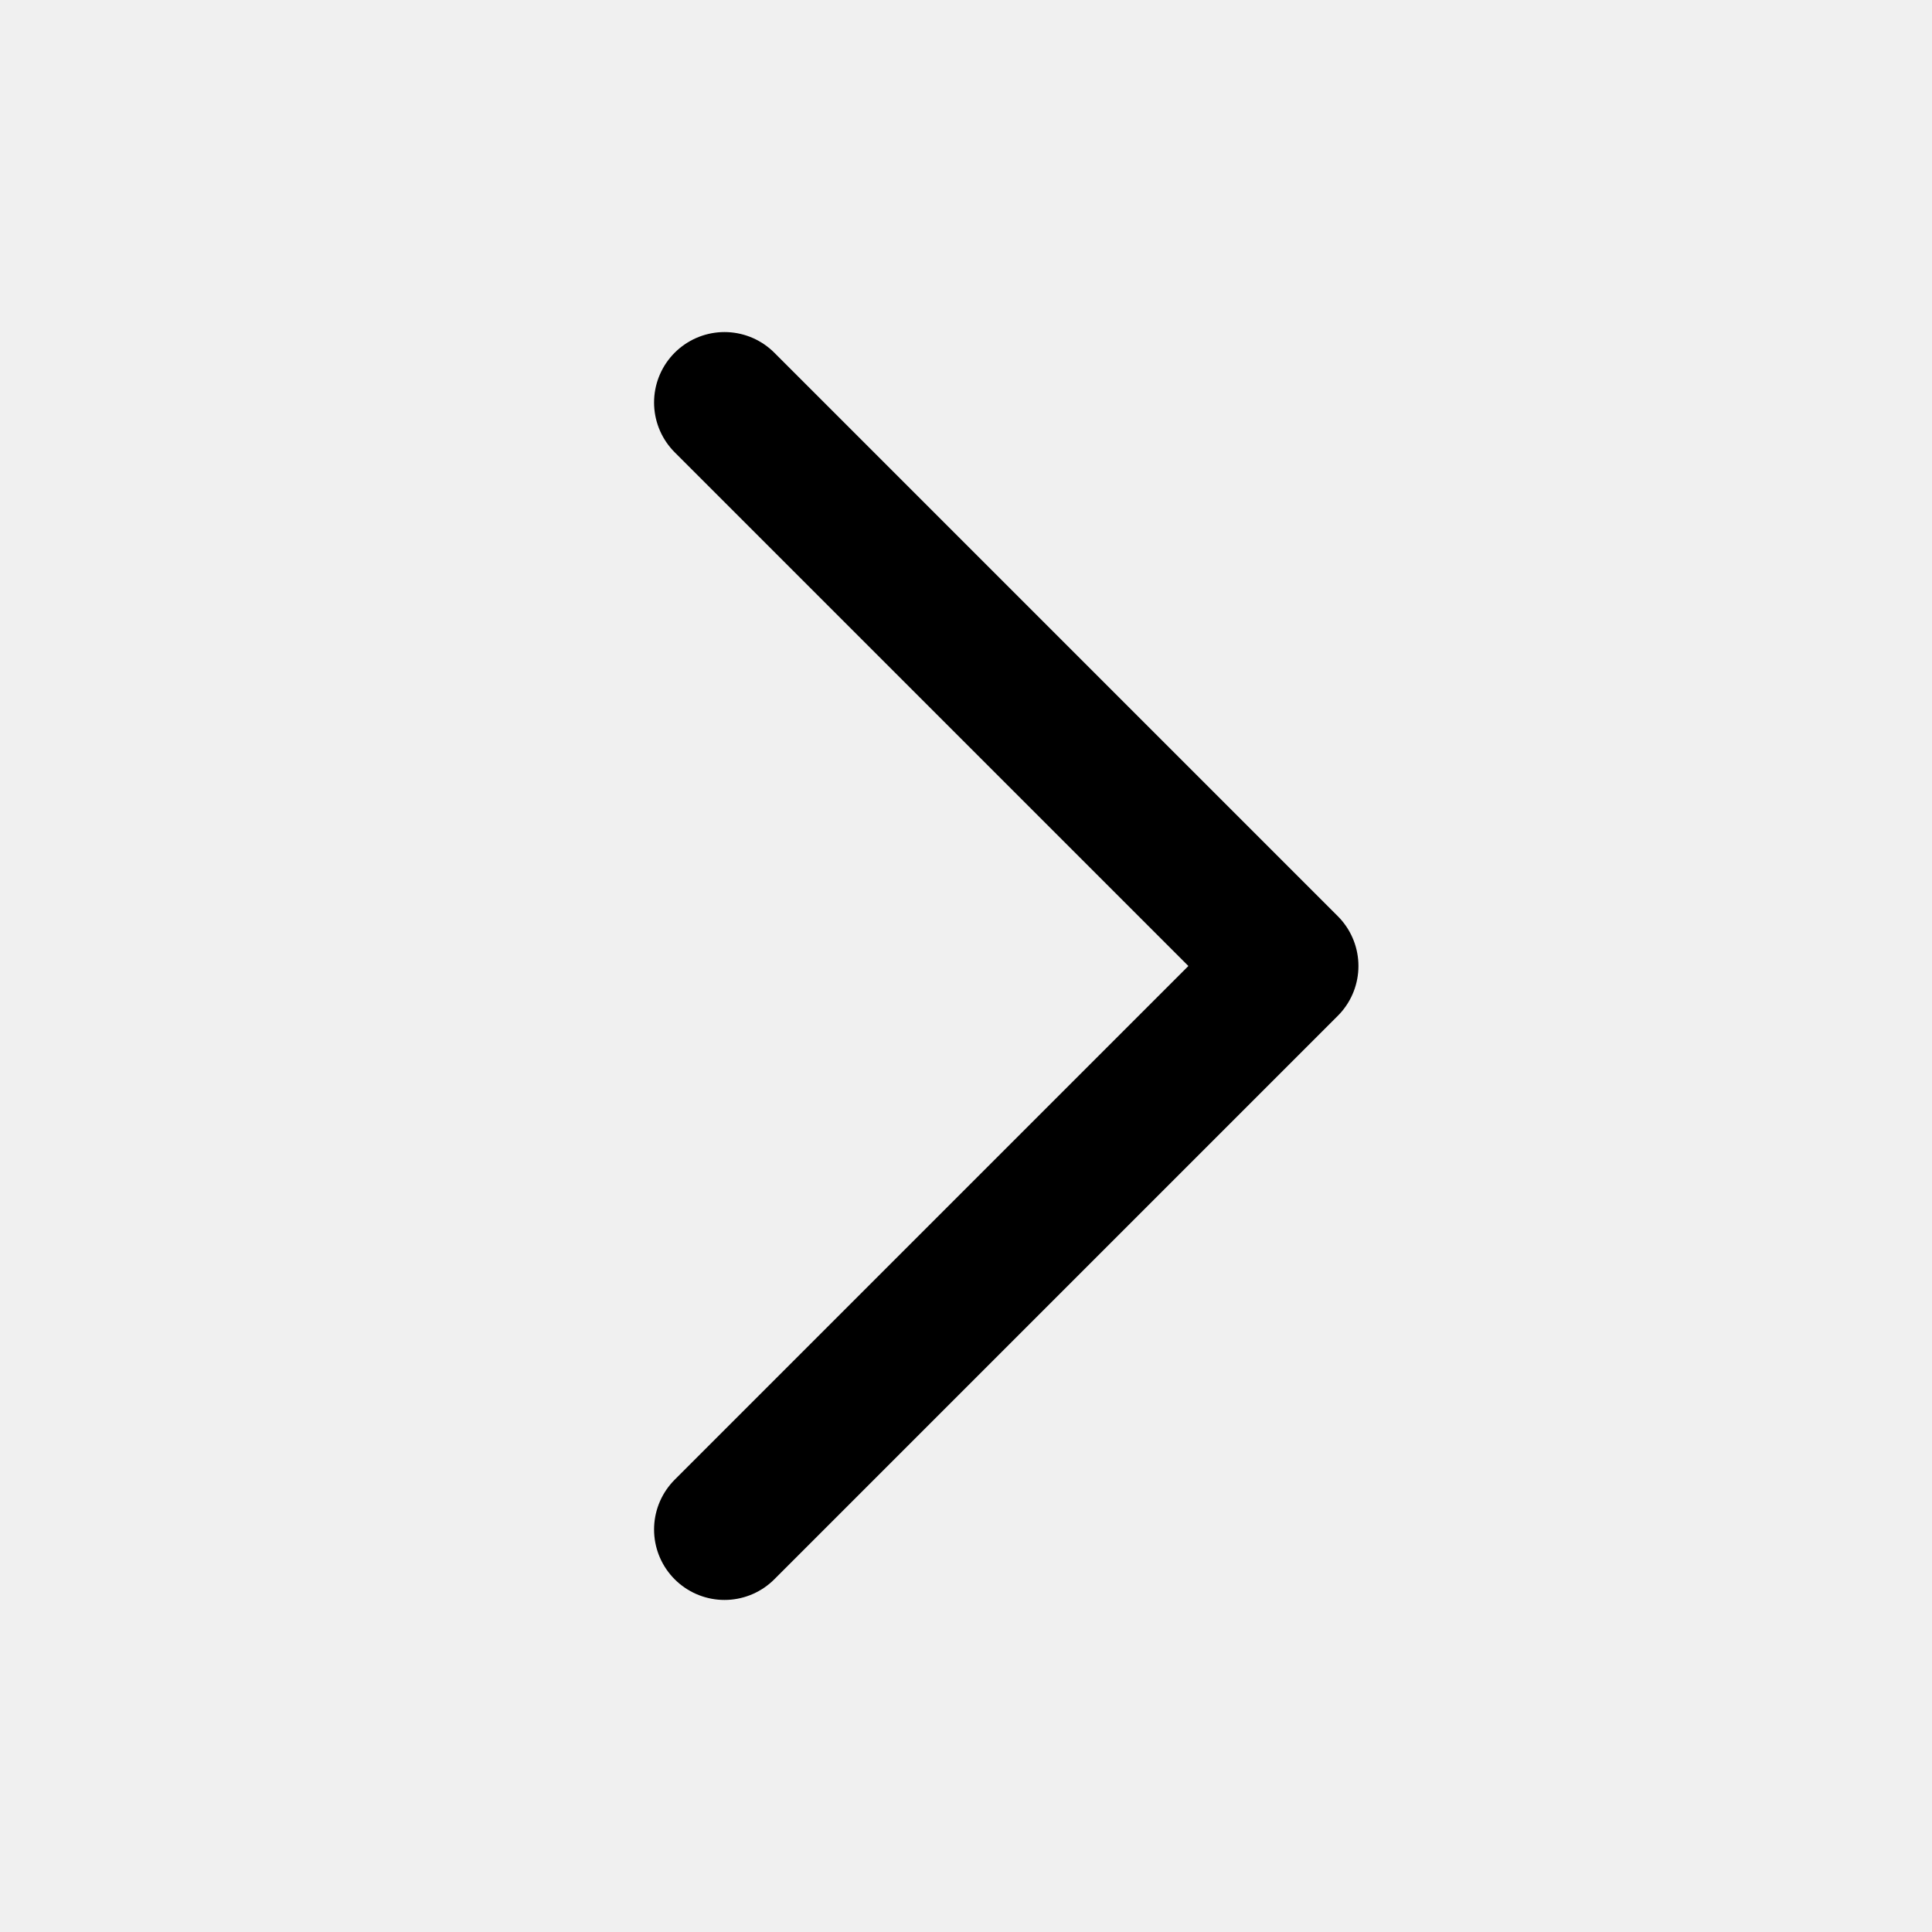
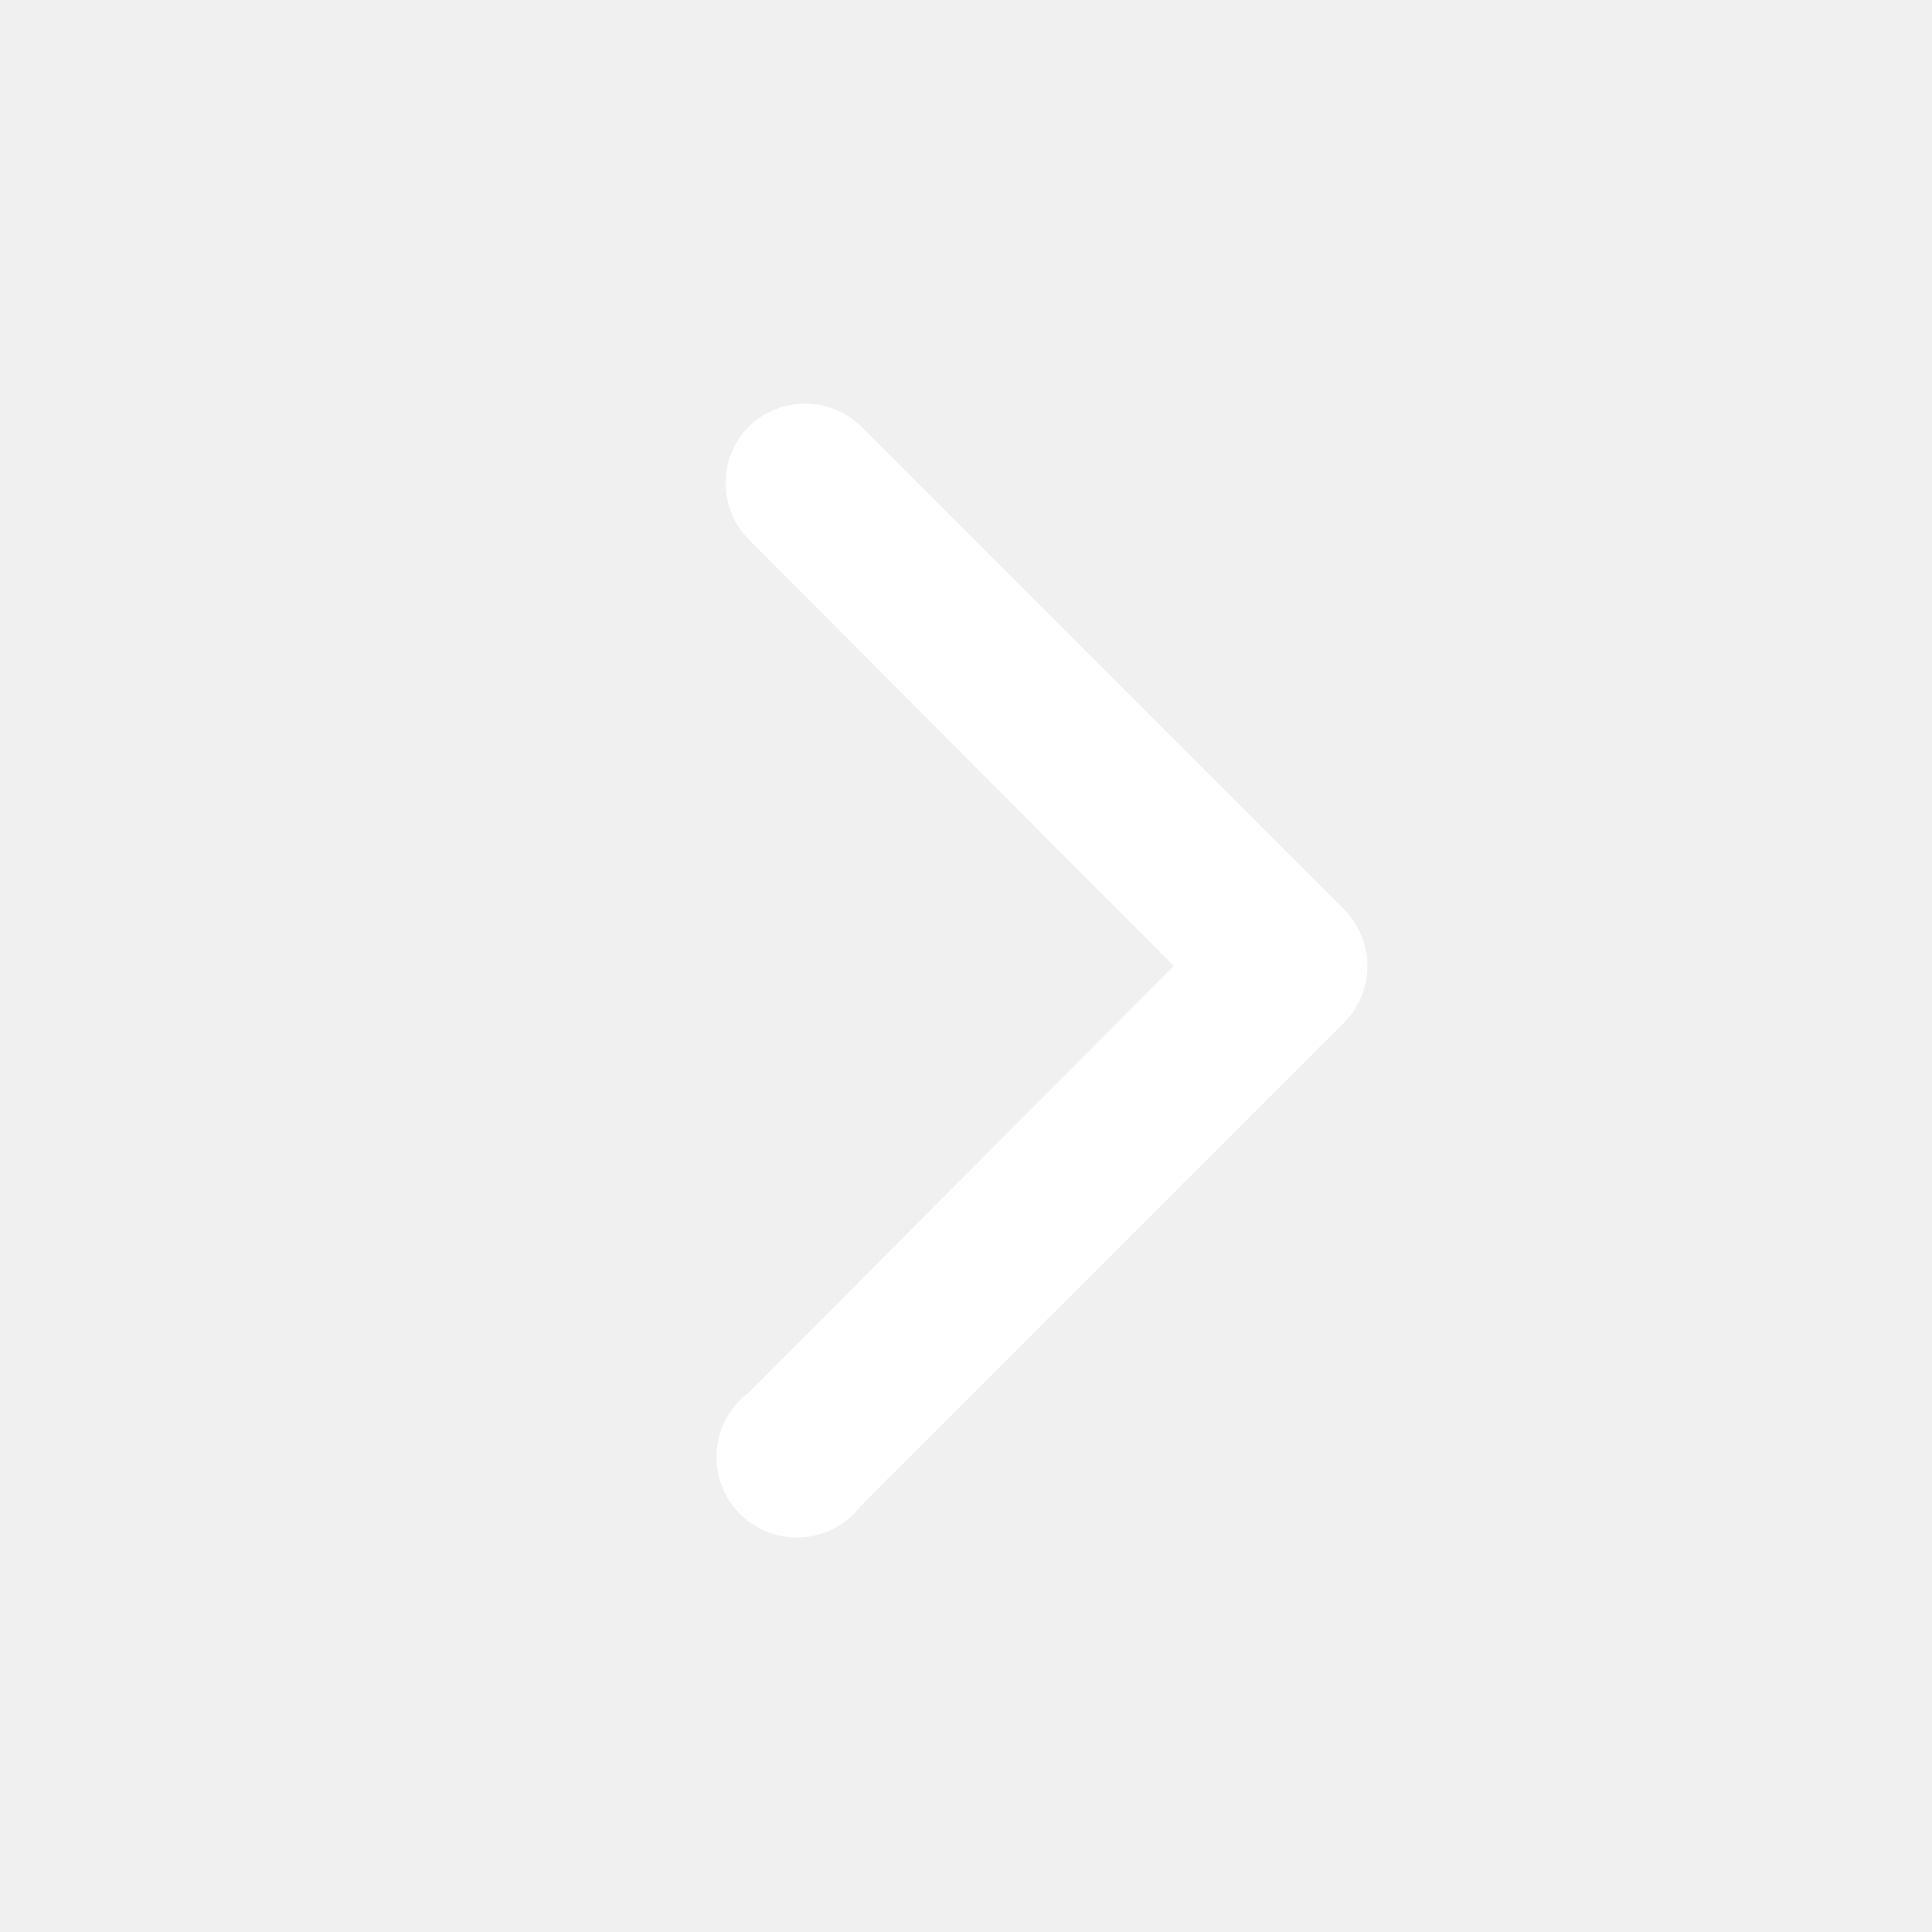
- <svg xmlns="http://www.w3.org/2000/svg" width="24" height="24" viewBox="0 0 24 24" fill="none" stroke="currentColor" stroke-width="1.75" stroke-linecap="round" stroke-linejoin="round">
-   <path d="m9 5 7 7-7 7" />
+ <svg xmlns="http://www.w3.org/2000/svg" width="24" height="24" viewBox="0 0 24 24">
+   <path fill="#ffffff" d="M9.3 5.3a1 1 0 0 1 1.4 0l6 6a1 1 0 0 1 0 1.4l-6 6a1 1 0 1 1-1.4-1.4L14.58 12 9.3 6.7a1 1 0 0 1 0-1.4z" />
</svg>
